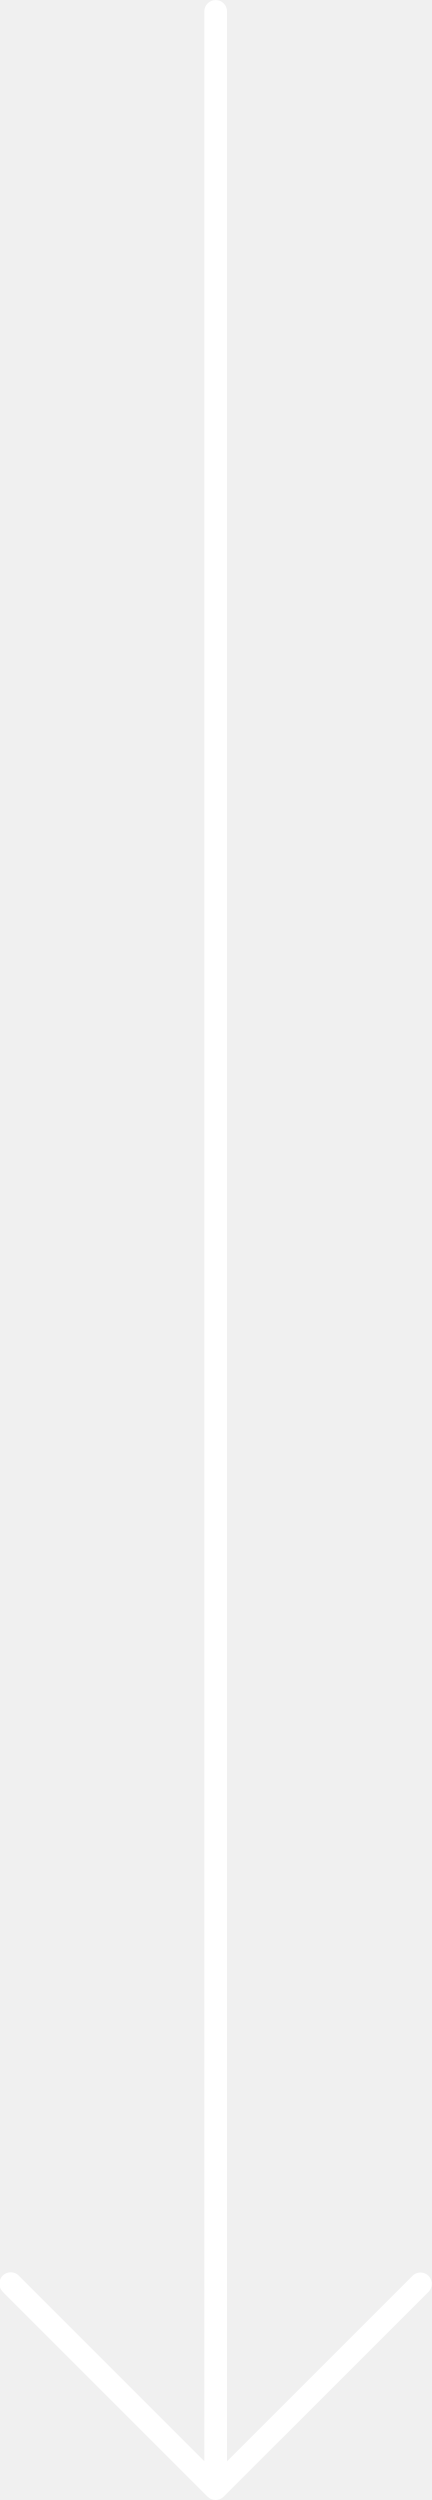
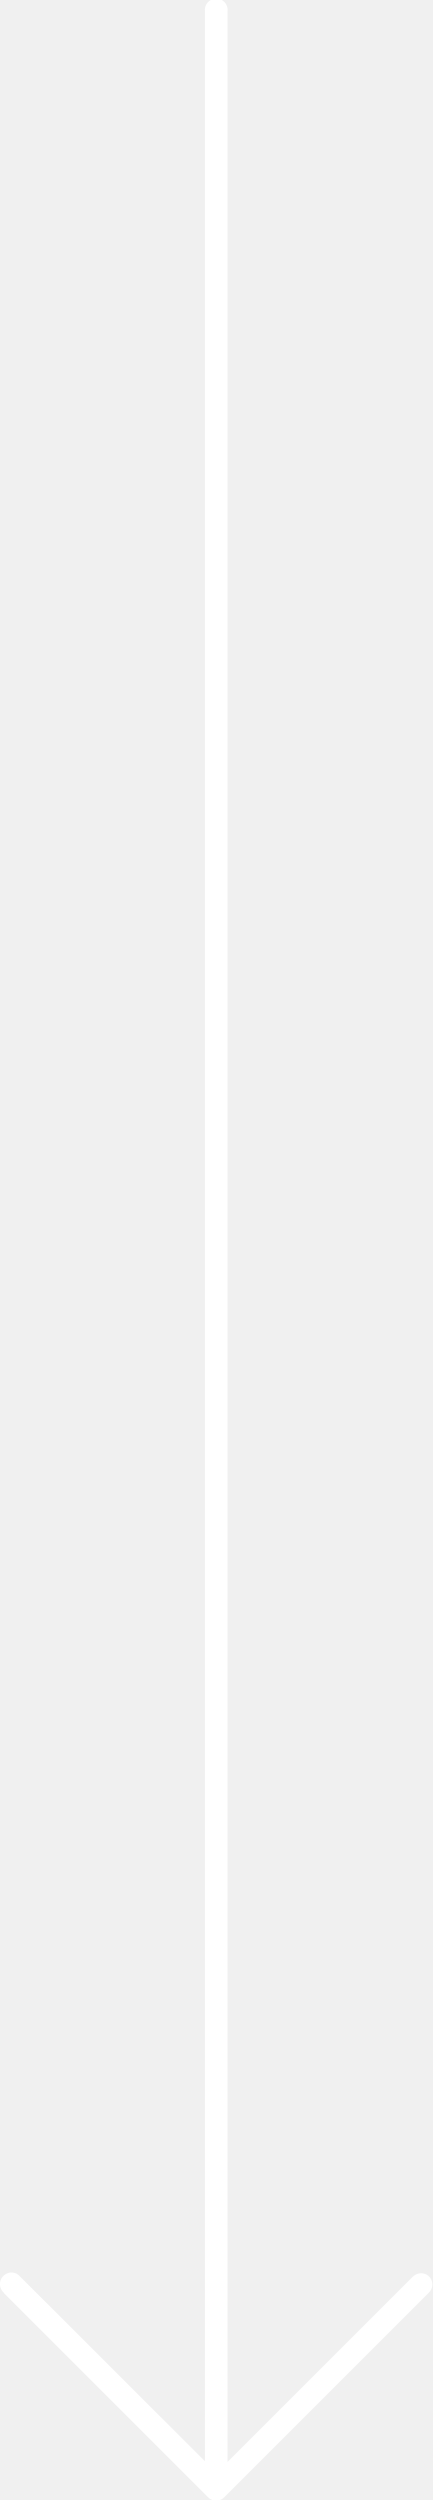
- <svg xmlns="http://www.w3.org/2000/svg" width="24.259" height="140.642" viewBox="0 0 24.259 140.642">
-   <g id="up-arrow" transform="translate(24.259 140.642) rotate(180)">
-     <g id="Group_56" data-name="Group 56" transform="translate(0)">
-       <path id="Path_74" data-name="Path 74" d="M136.566,11.677,125.076.188a.661.661,0,0,0-.208-.139.633.633,0,0,0-.488,0,.608.608,0,0,0-.208.139L112.681,11.677a.638.638,0,1,0,.9.9l10.4-10.4V140a.638.638,0,1,0,1.277,0V2.18l10.4,10.4a.639.639,0,1,0,.9-.9Z" transform="translate(-112.494 0)" fill="#fff" />
+ <svg xmlns="http://www.w3.org/2000/svg" id="Layer_1" data-name="Layer 1" viewBox="0 0 24.33 140.64">
+   <defs>
+     <style>.cls-1{fill:#fff;}</style>
+   </defs>
+   <g id="up-arrow">
+     <g id="Group_56" data-name="Group 56">
+       <path id="Path_74" data-name="Path 74" class="cls-1" d="M.19,129l11.49,11.49a.6.6,0,0,0,.21.14.57.57,0,0,0,.48,0,.6.6,0,0,0,.21-.14L24.07,129a.64.64,0,0,0,.07-.9.64.64,0,0,0-.9-.06l-.07.06-10.4,10.4V.64a.64.64,0,1,0-1.27,0V138.46L1.09,128.06A.62.62,0,0,0,.2,128a.64.64,0,0,0-.09.9L.2,129Z" transform="translate(0.03 0)" />
    </g>
  </g>
</svg>
